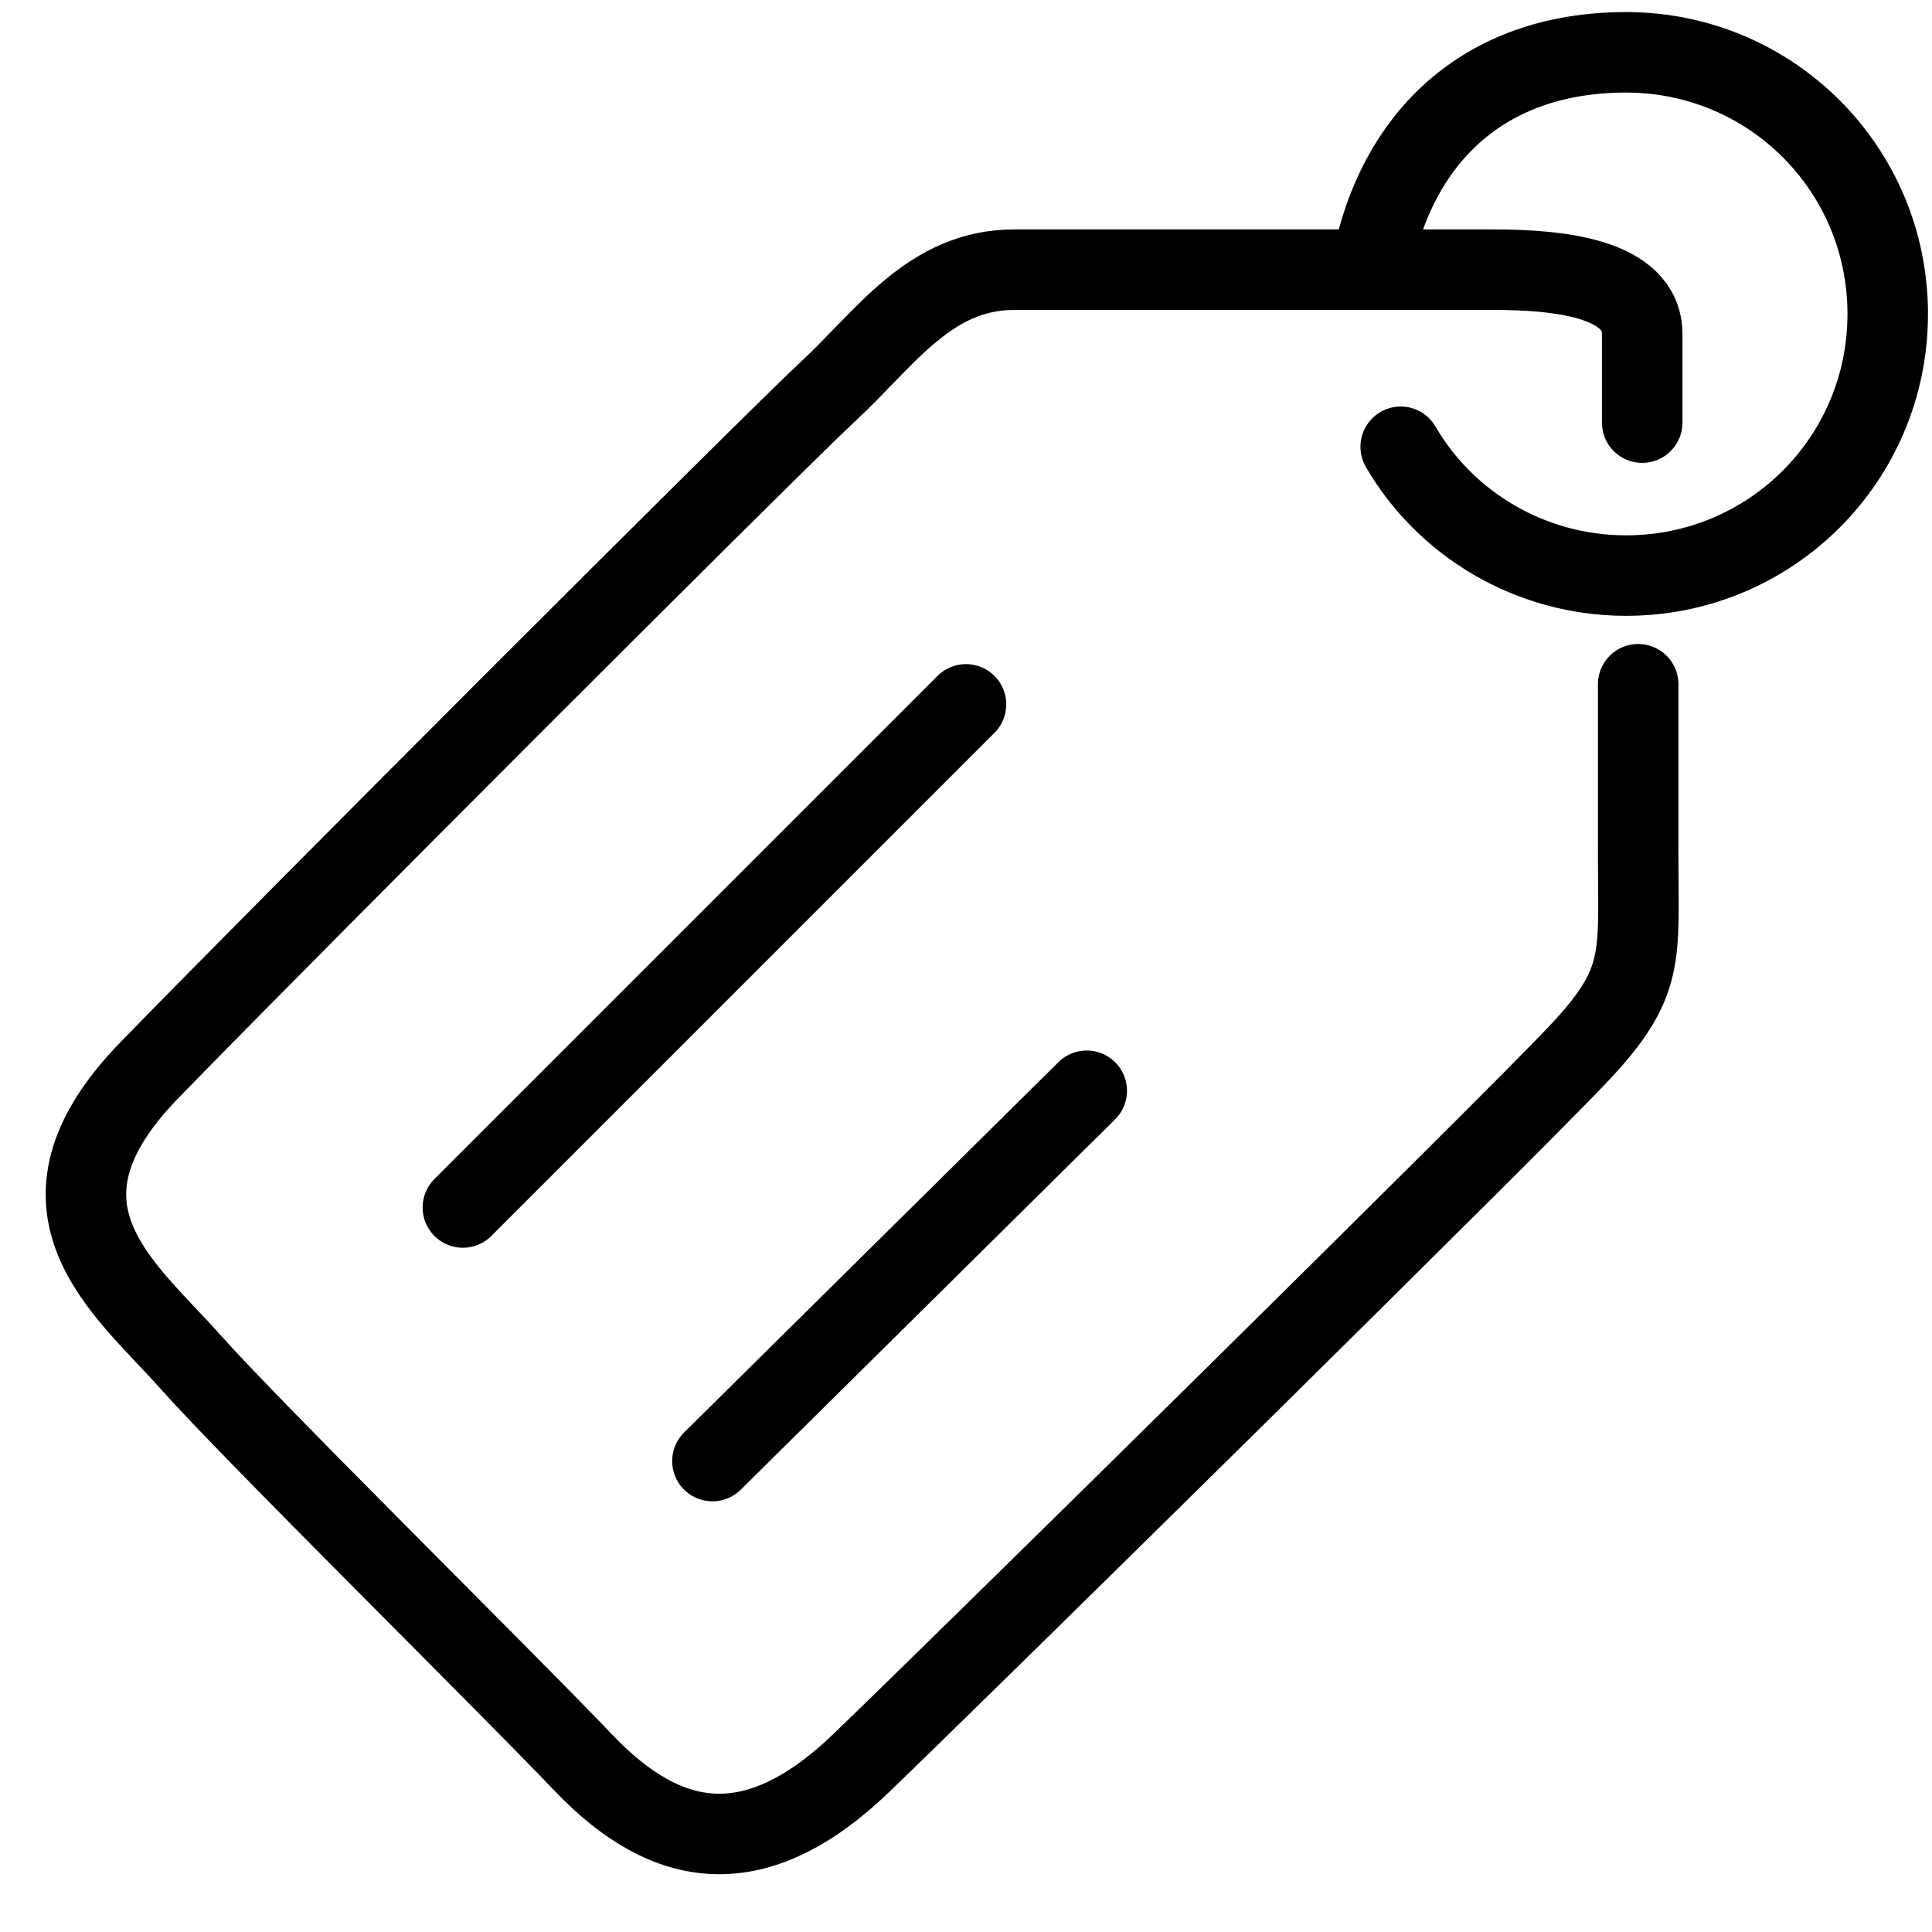
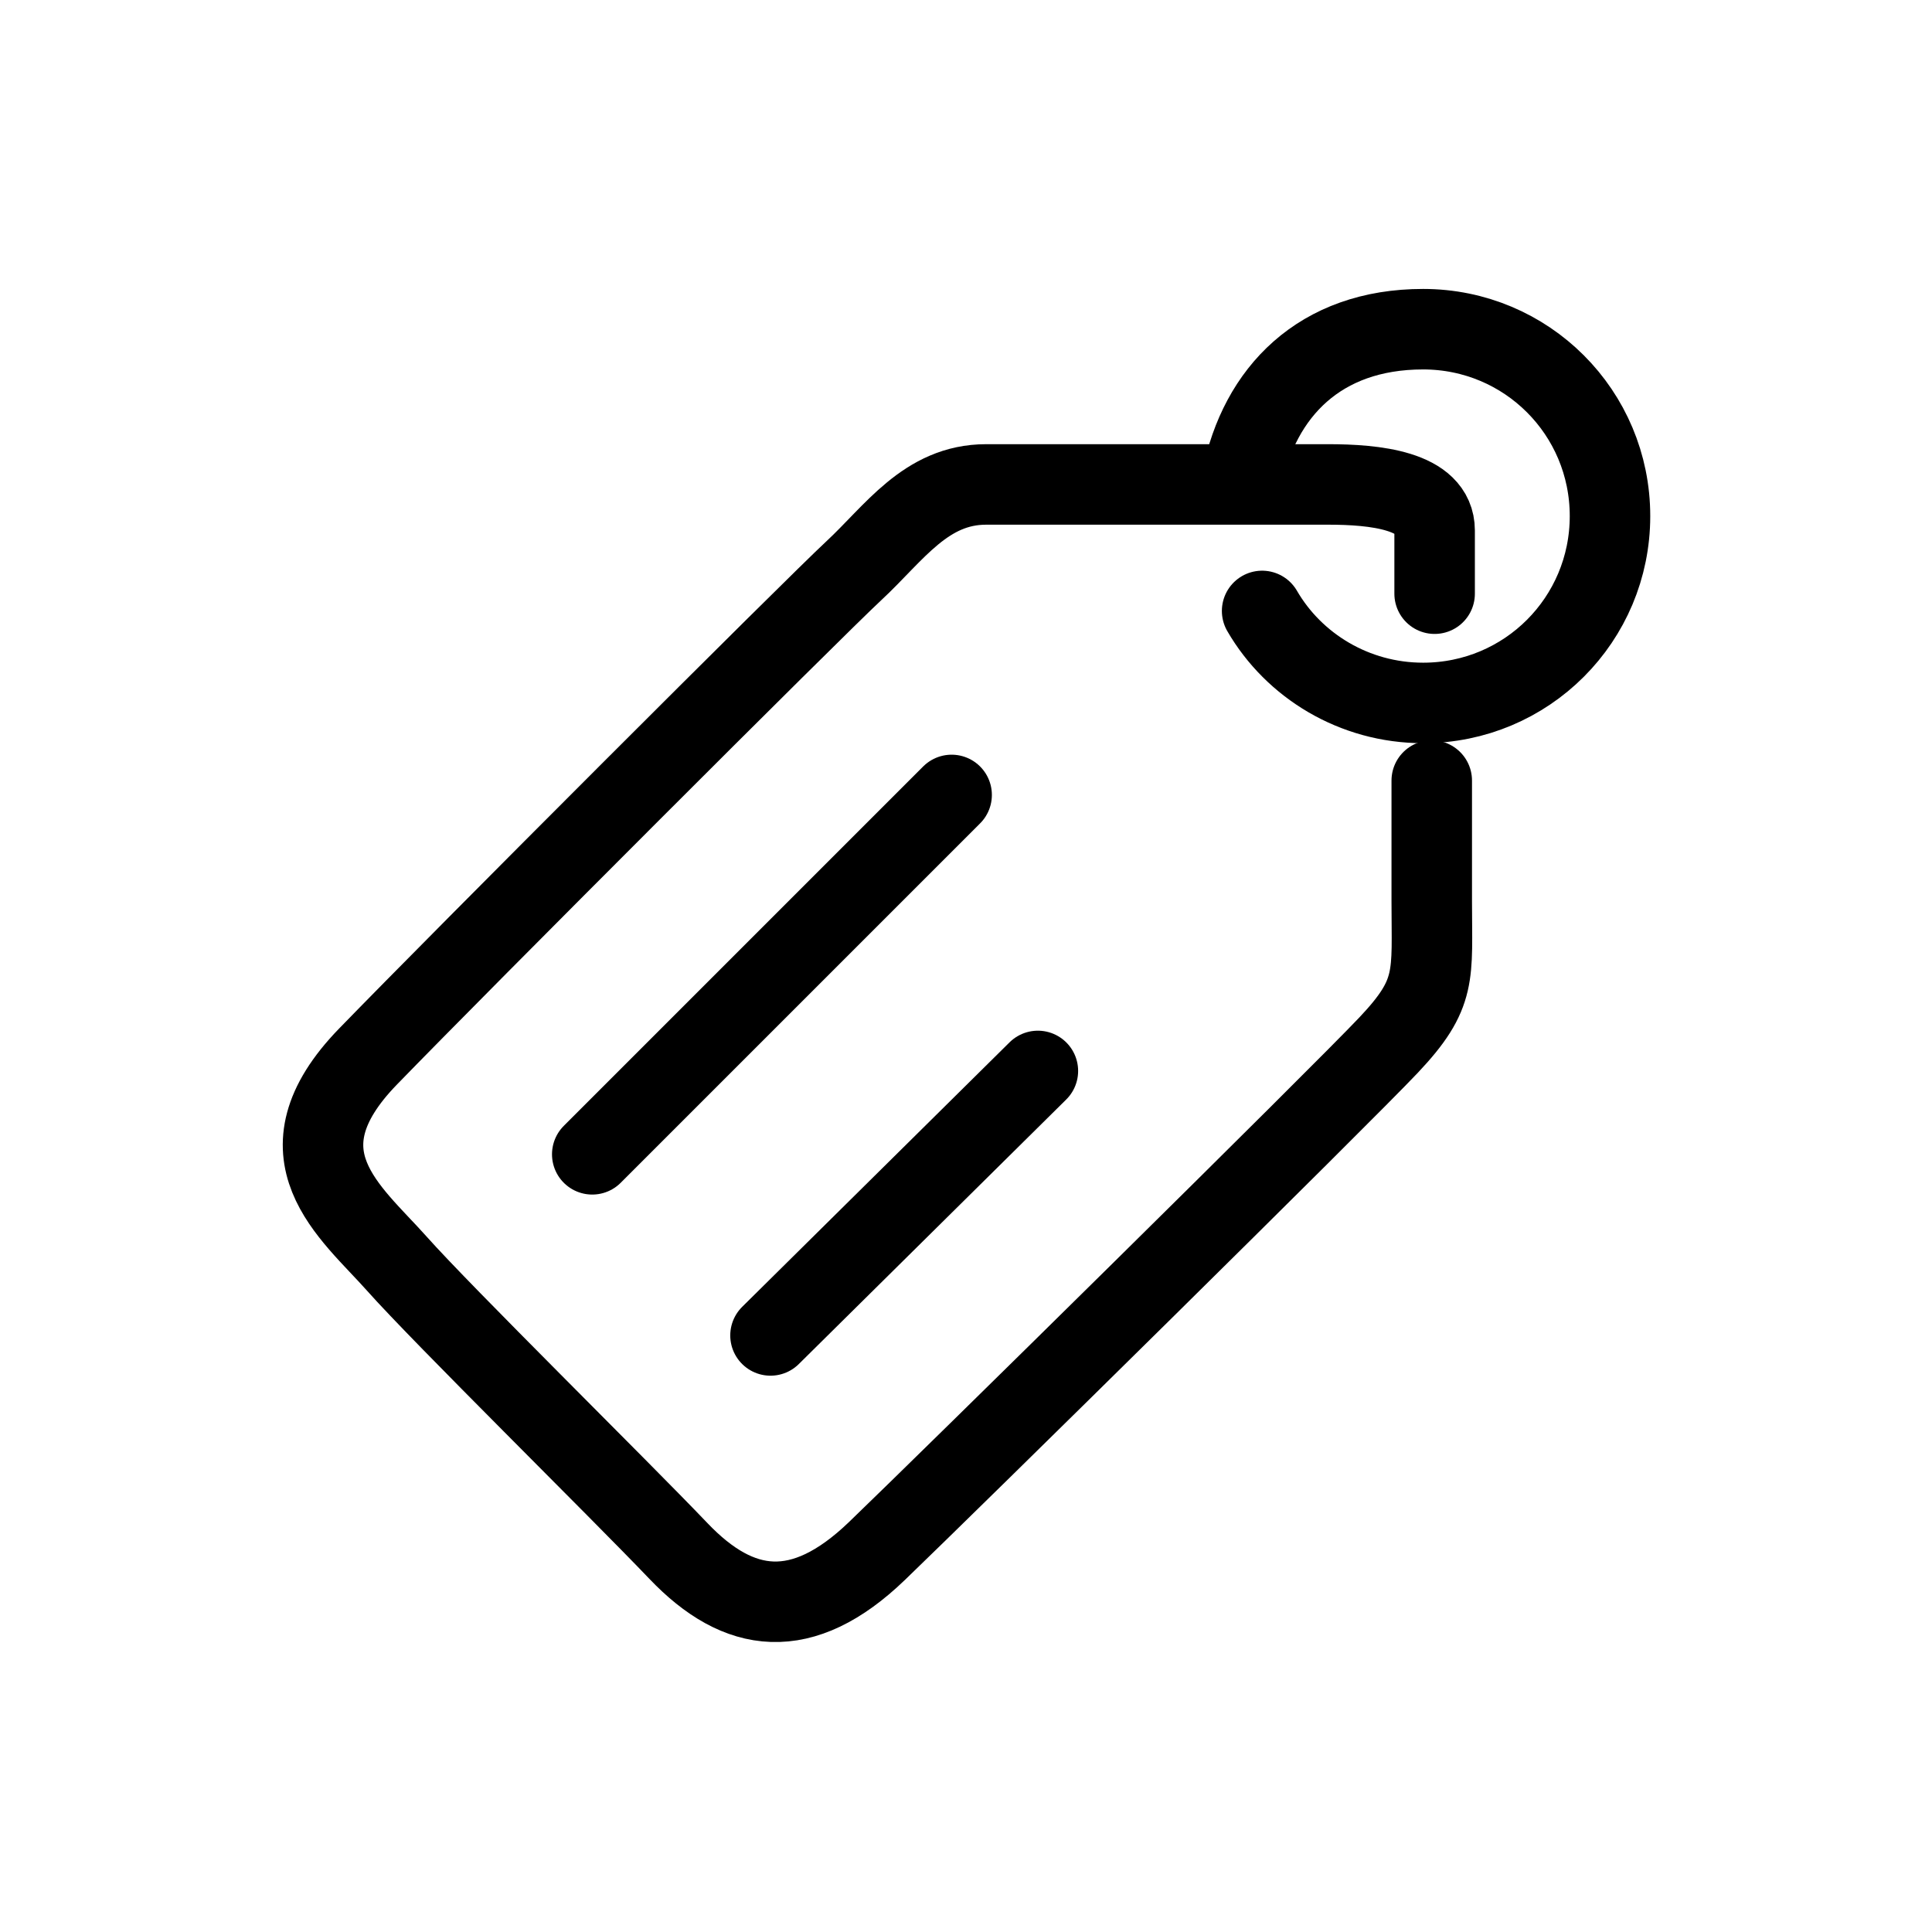
- <svg xmlns="http://www.w3.org/2000/svg" viewBox="0 0 48 48">
+ <svg xmlns="http://www.w3.org/2000/svg" viewBox="-9.1 -10.15 67.2 67.2">
  <defs>
    <style>
      .st0 {
        fill: none;
        stroke: currentColor;
        stroke-linecap: round;
        stroke-linejoin: round;
-         stroke-width: 2px;
+         stroke-width: 2.8px;
      }
    </style>
  </defs>
  <path class="st0" d="M40.8,10.5v-2.2c0-1.4-2.1-1.6-3.7-1.6h-11.9c-2.1,0-3.2,1.7-4.6,3S7,23.2,3.7,26.6s-.6,5.4,1,7.2,7.7,7.8,9.8,10,4.3,2.5,6.9,0,16.1-15.8,17.8-17.6,1.5-2.4,1.5-5v-4.2" />
  <path class="st0" d="M34.8,11.1c1.1,1.9,3.2,3.2,5.6,3.2,3.6,0,6.5-2.9,6.5-6.5s-2.9-6.5-6.5-6.5-5.7,2.2-6.3,5.2" />
  <line class="st0" x1="24" y1="17.5" x2="11.5" y2="30" />
  <line class="st0" x1="27" y1="27.1" x2="17.7" y2="36.3" />
</svg>
